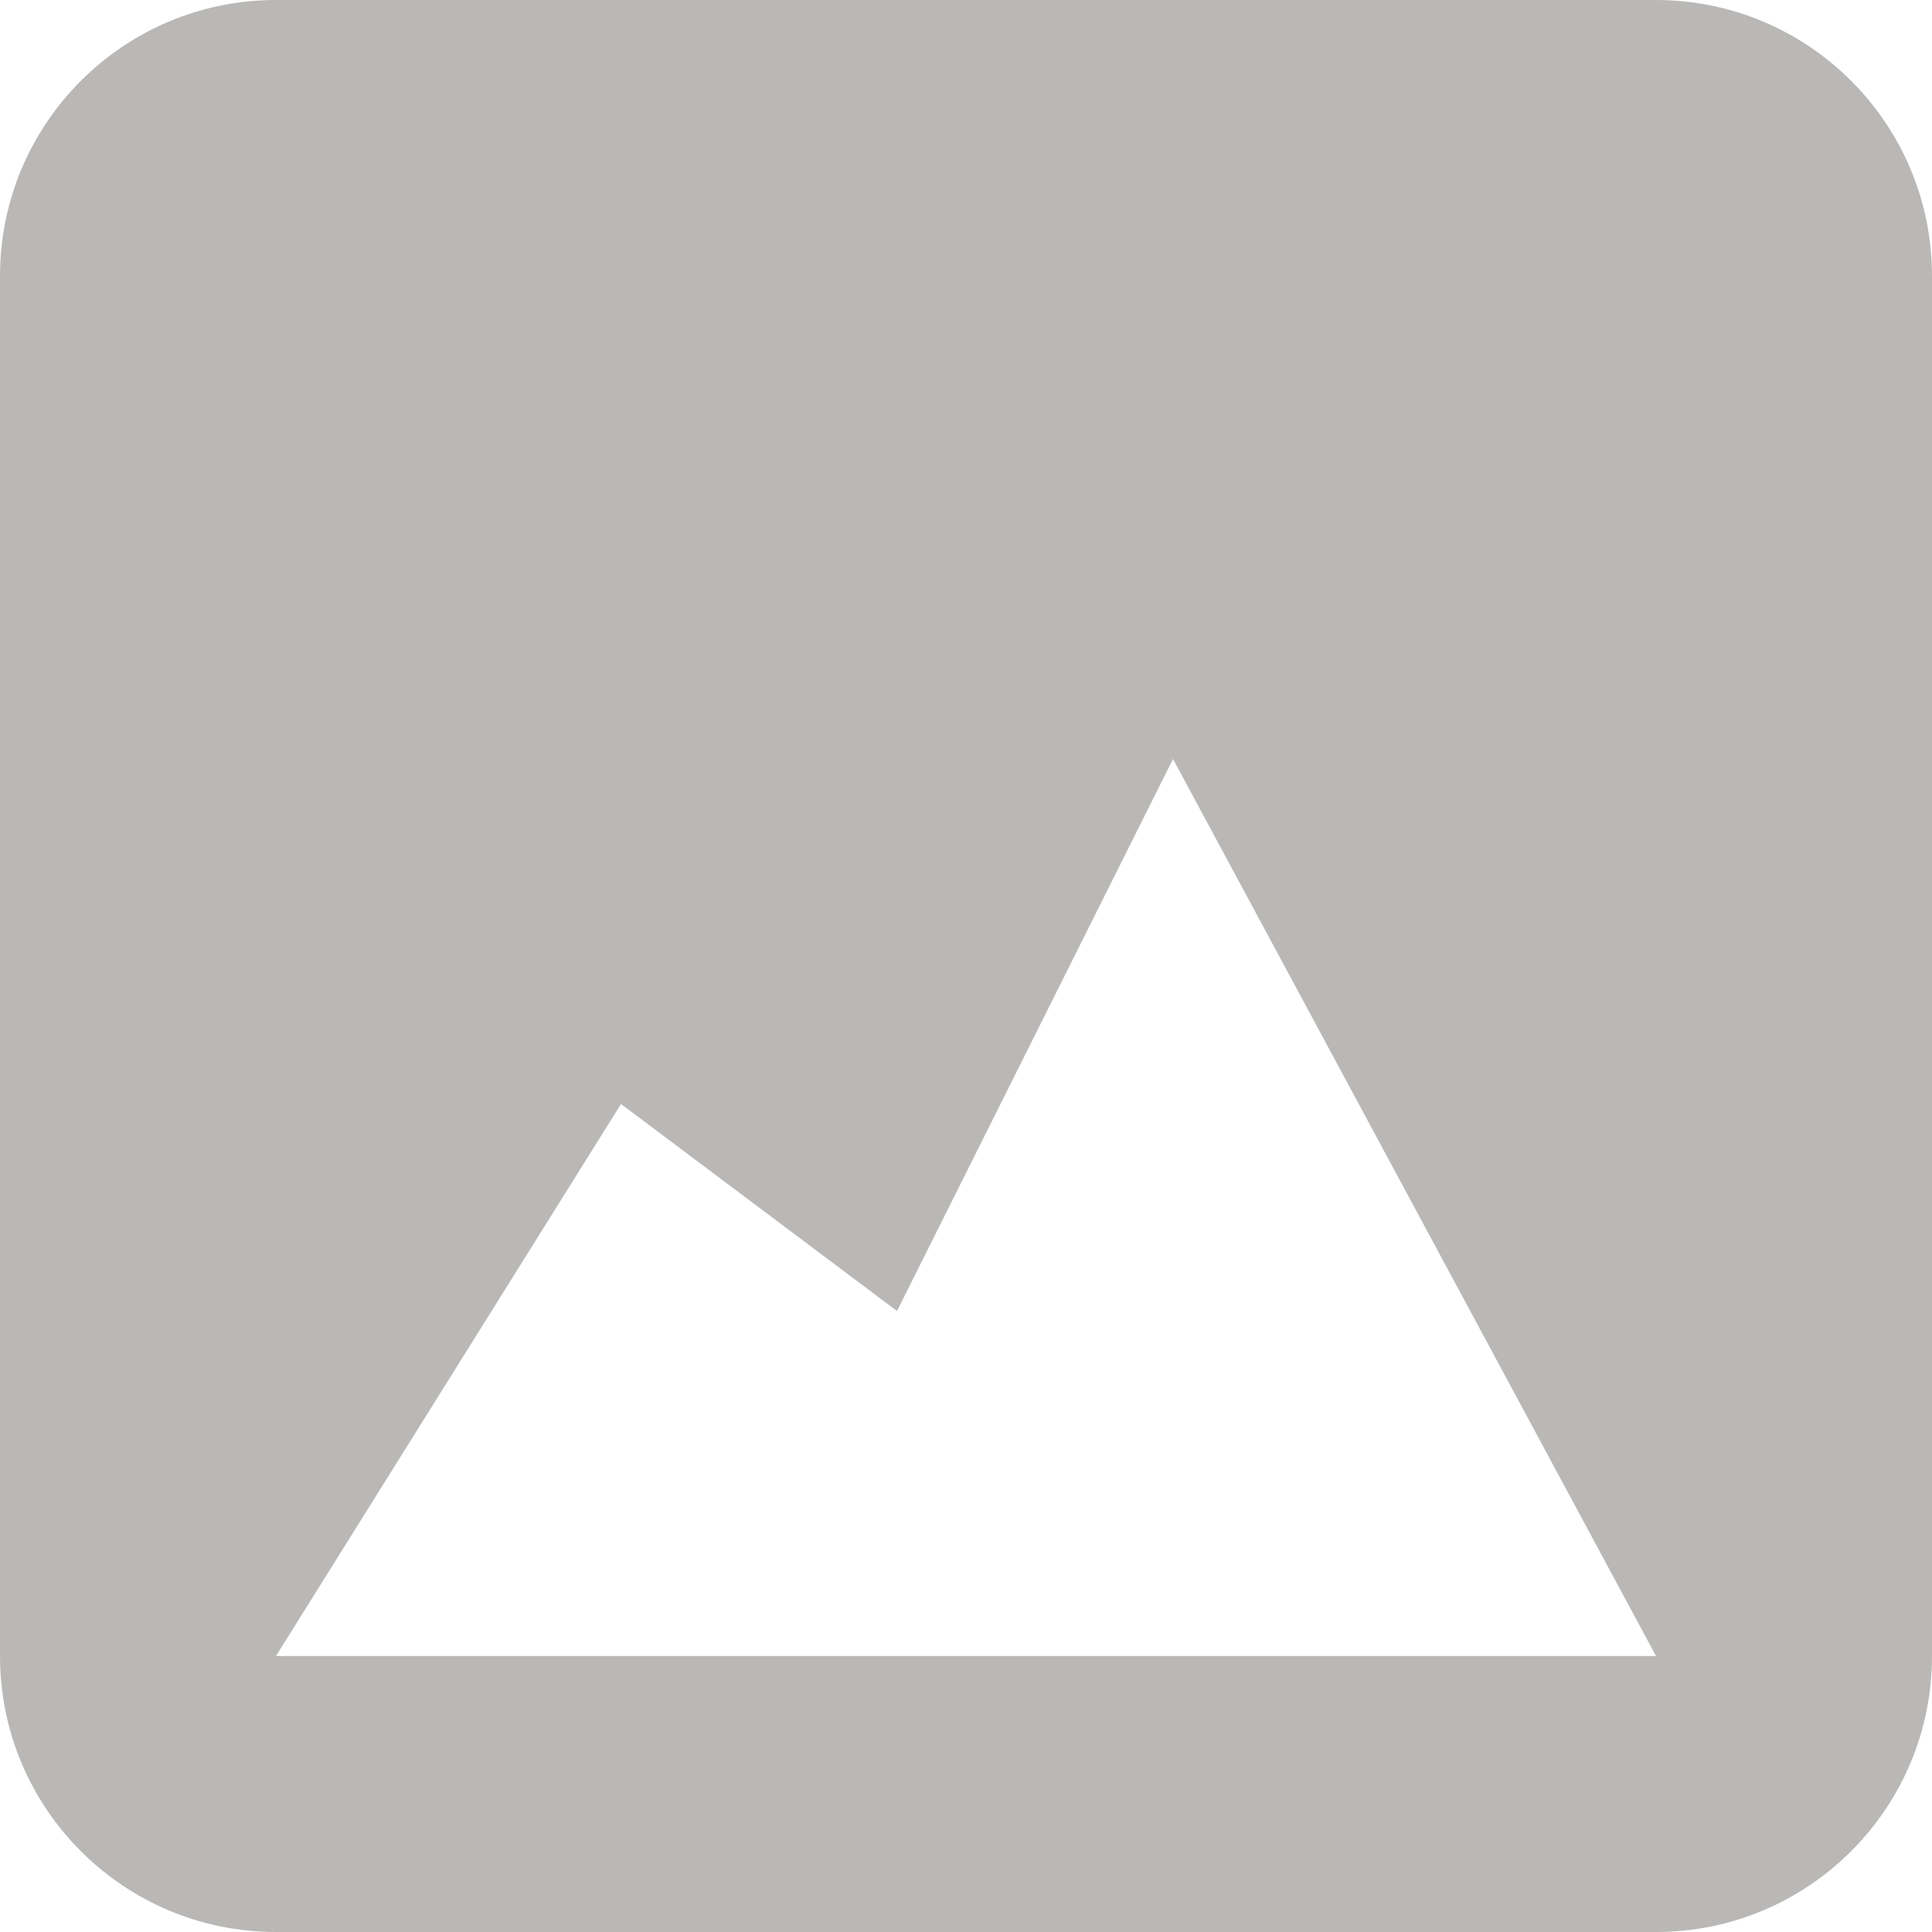
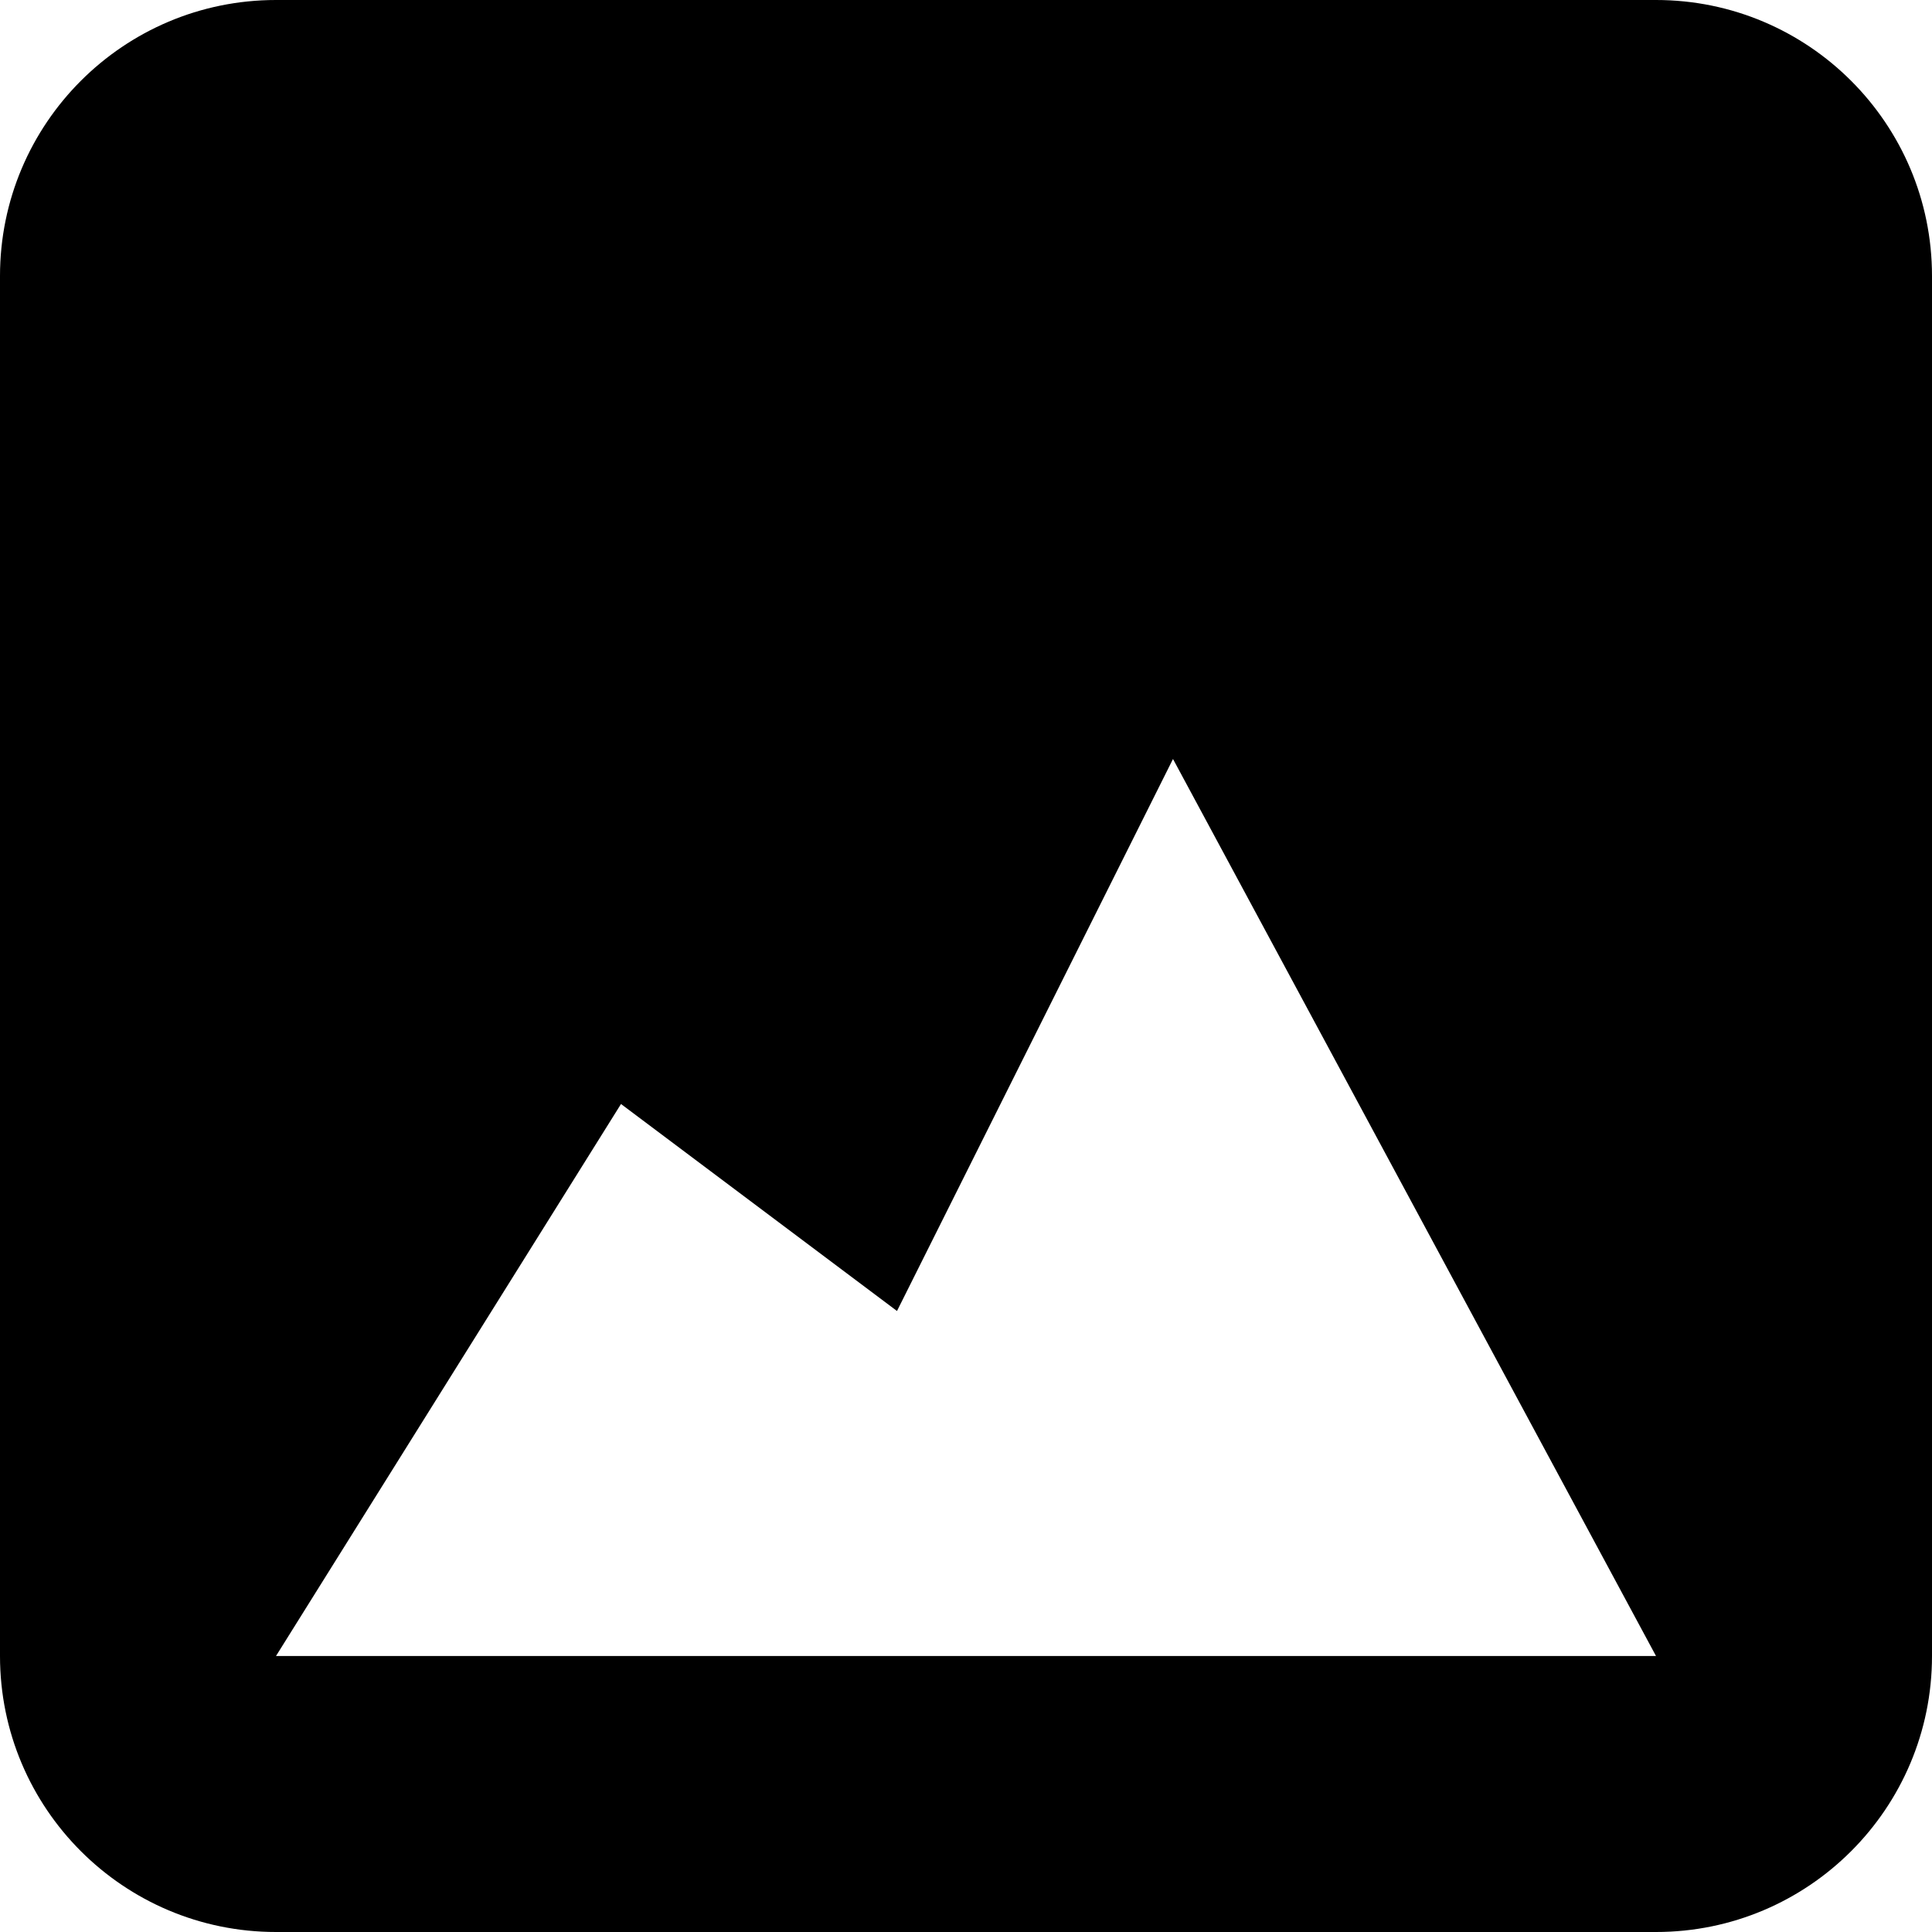
- <svg viewBox="0 0 14 14" class="addPageCover" style="width: 14px; height: 14px; display: block; fill: rgba(55, 53, 47, 0.35); flex-shrink: 0; backface-visibility: hidden; margin-right: 6px;">
+ <svg viewBox="0 0 14 14" class="addPageCover" style="width: 14px; height: 14px; ">
  <path fill-rule="evenodd" clip-rule="evenodd" d="M2 0a2 2 0 0 0-2 2v10a2 2 0 0 0 2 2h10a2 2 0 0 0 2-2V2a2 2 0 0 0-2-2H2zm0 12h10L8.5 5.5l-2 4-2-1.5L2 12z" />
</svg>
